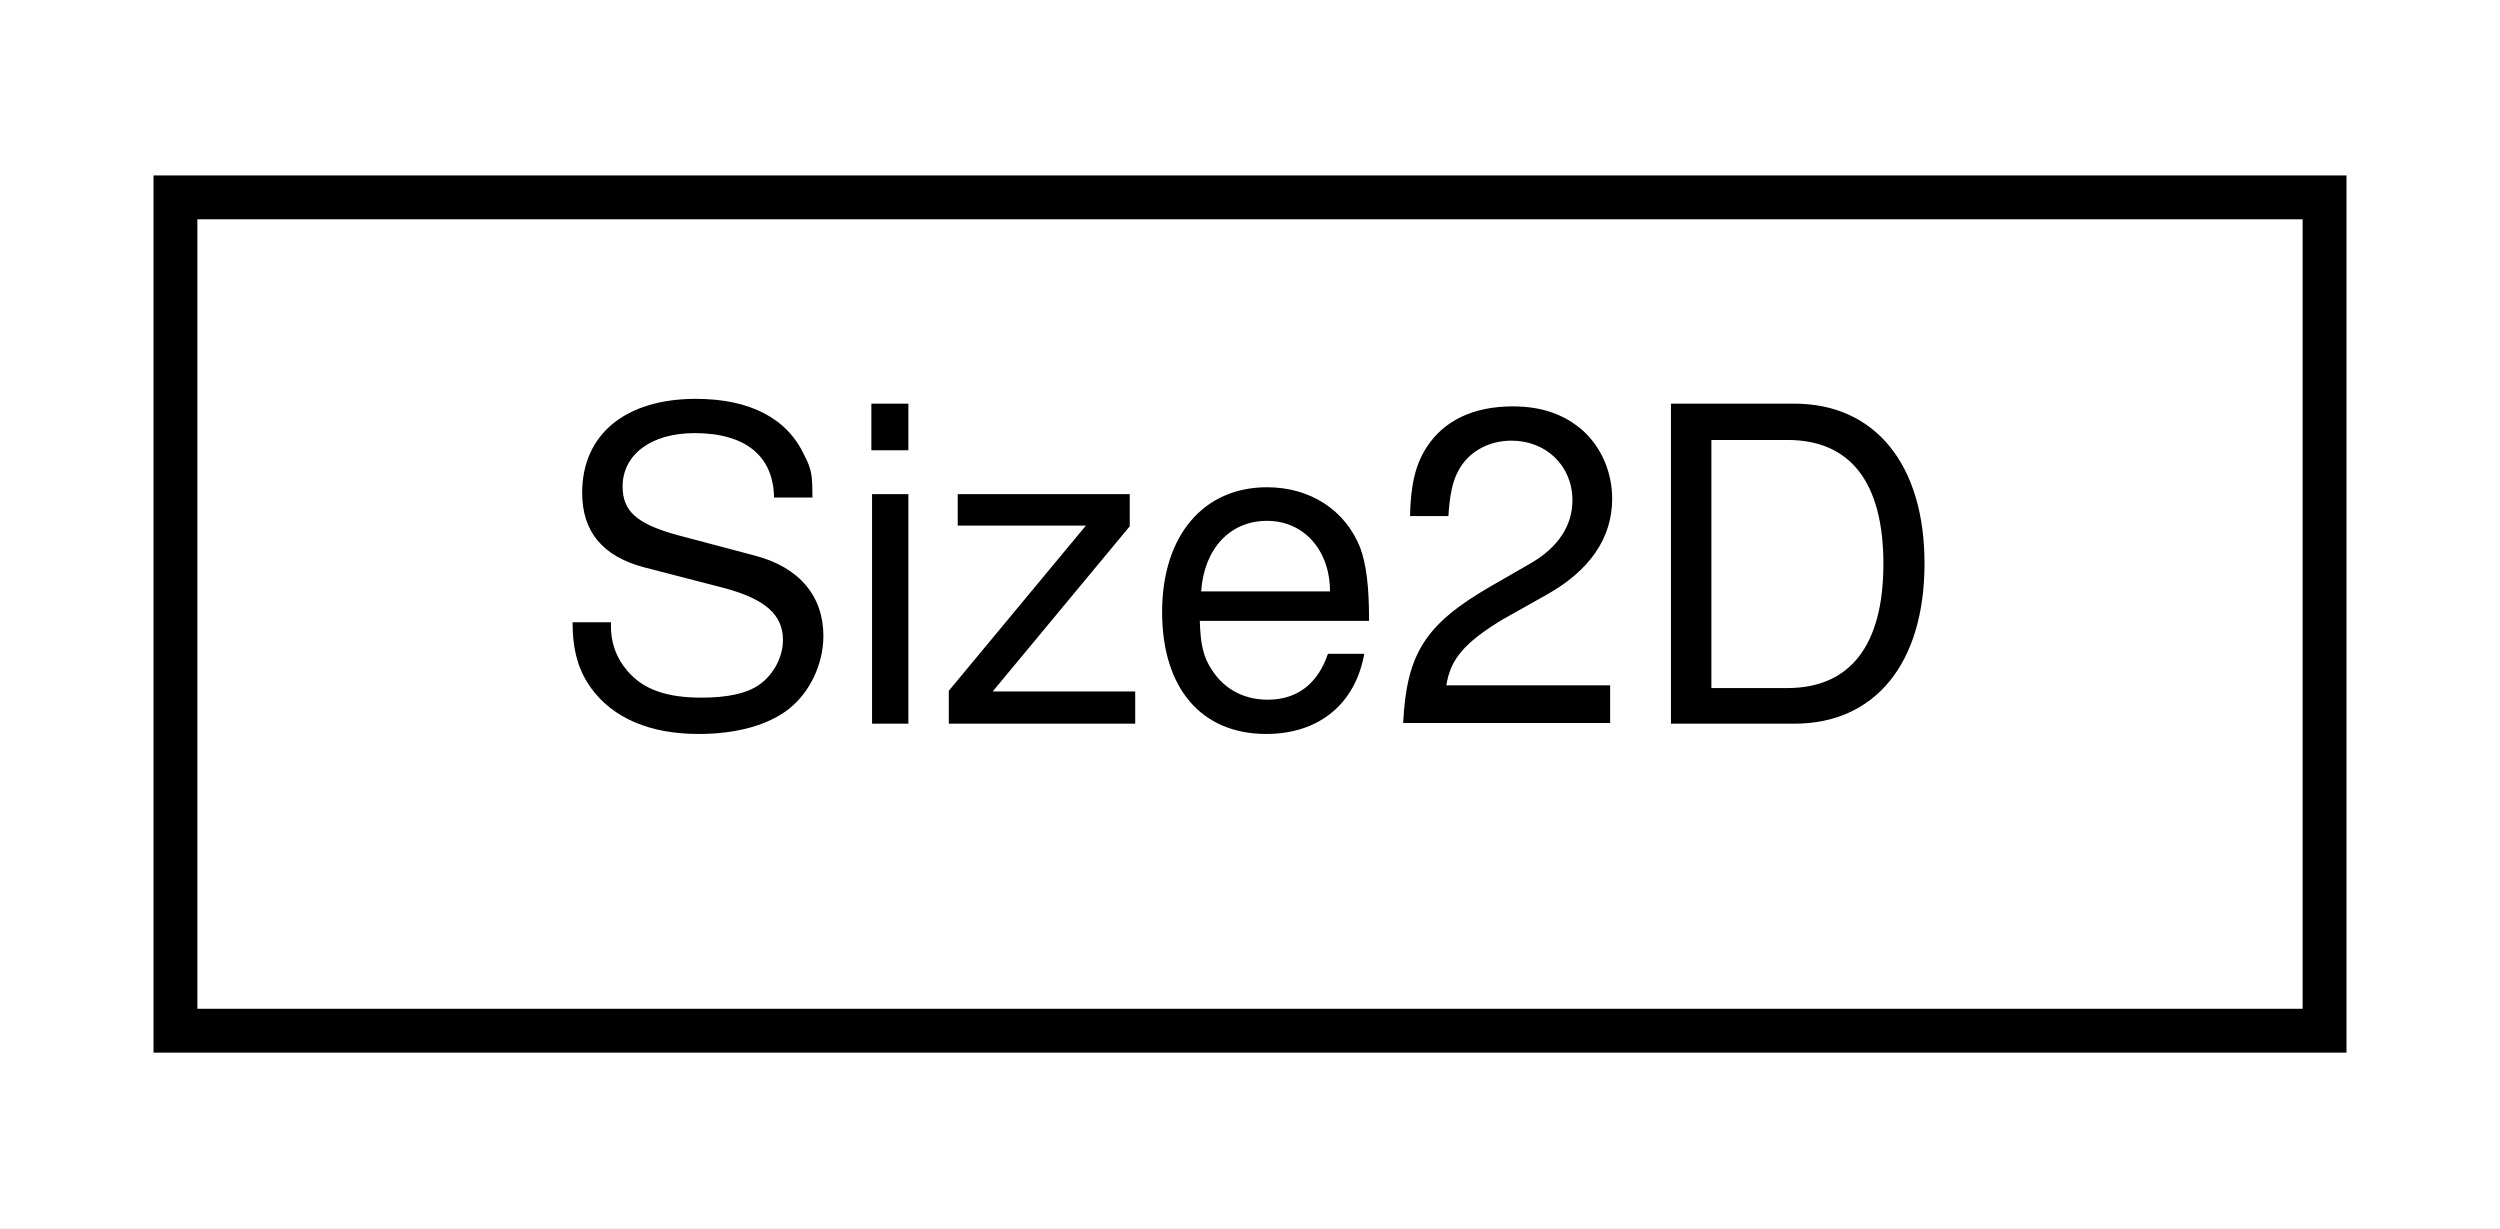
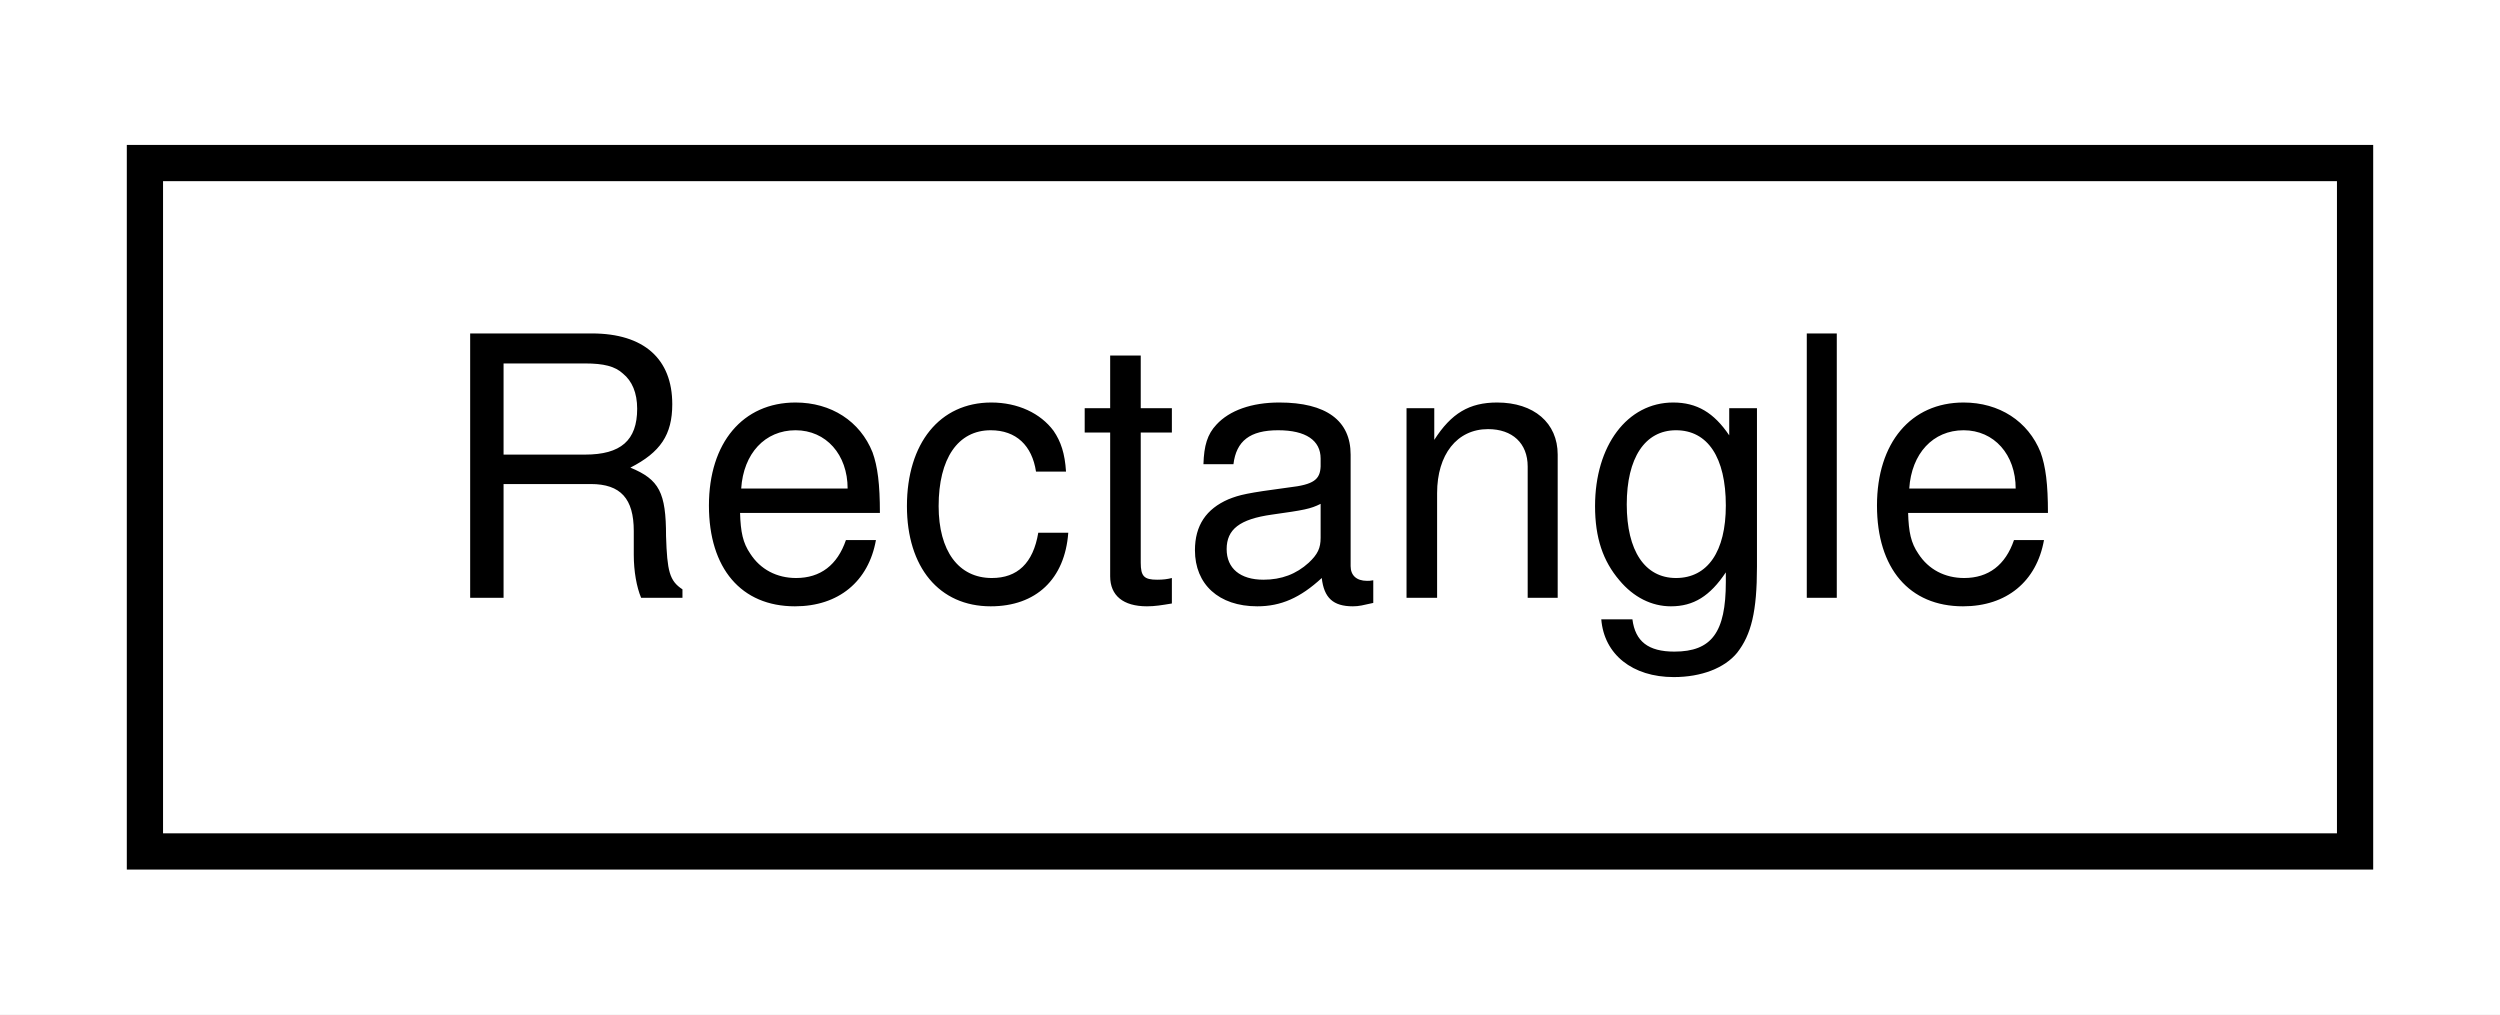
- <svg xmlns="http://www.w3.org/2000/svg" xmlns:xlink="http://www.w3.org/1999/xlink" width="57pt" height="28pt" viewBox="0.00 0.00 57.00 28.00">
+ <svg xmlns="http://www.w3.org/2000/svg" xmlns:xlink="http://www.w3.org/1999/xlink" width="69pt" height="28pt" viewBox="0.00 0.00 69.00 28.00">
  <g id="graph0" class="graph" transform="scale(1 1) rotate(0) translate(4 24)">
-     <polygon fill="white" stroke="none" points="-4,4 -4,-24 53,-24 53,4 -4,4" />
+     <polygon fill="white" stroke="none" points="-4,4 -4,-24 65,-24 65,4 -4,4" />
    <g id="node1" class="node">
      <g id="a_node1">
-         <a xlink:href="classarm__compute_1_1_size2_d.xhtml" target="_top" xlink:title="Class for specifying the size of an image or rectangle. ">
-           <polygon fill="white" stroke="black" points="-3.55271e-15,-0.5 -3.55271e-15,-19.5 49,-19.5 49,-0.5 -3.55271e-15,-0.5" />
-           <text text-anchor="middle" x="24.5" y="-7.5" font-family="Helvetica,sans-Serif" font-size="10.00">Size2D</text>
+         <a xlink:href="structarm__compute_1_1_rectangle.xhtml" target="_top" xlink:title="Rectangle type. ">
+           <polygon fill="white" stroke="black" points="0,-0.5 0,-19.5 61,-19.5 61,-0.5 0,-0.5" />
+           <text text-anchor="middle" x="30.5" y="-7.5" font-family="Helvetica,sans-Serif" font-size="10.00">Rectangle</text>
        </a>
      </g>
    </g>
  </g>
</svg>
